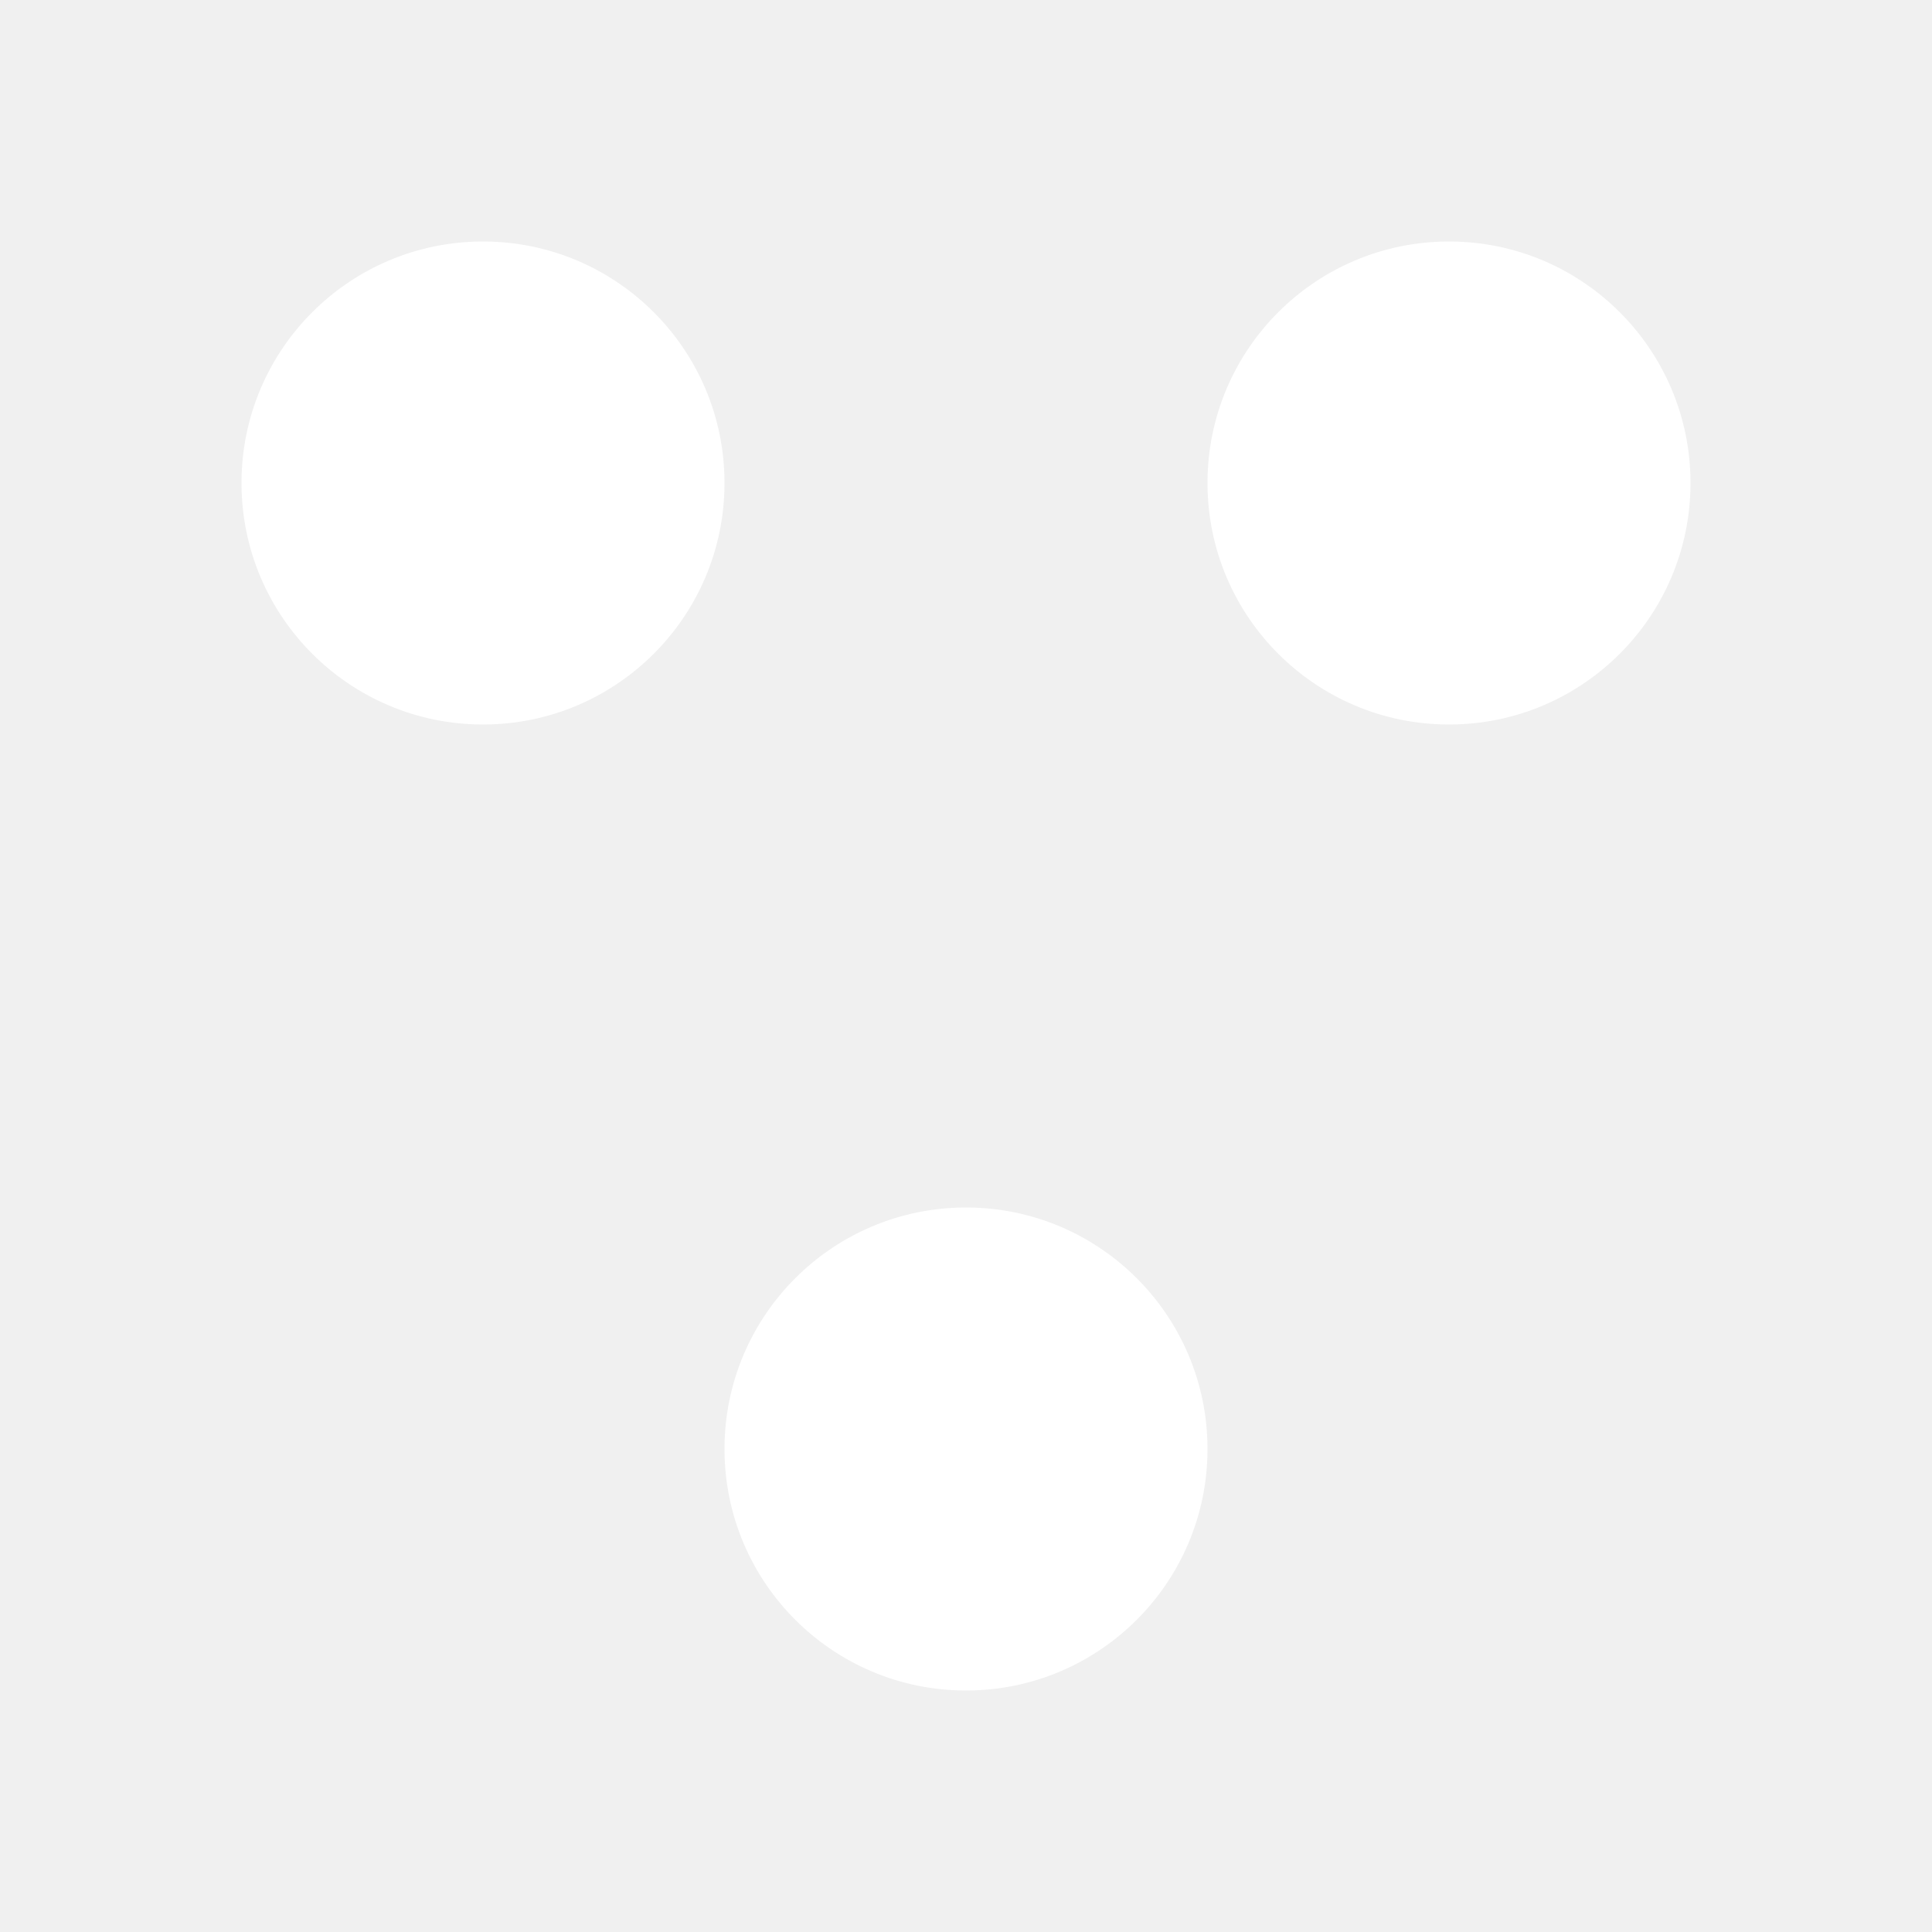
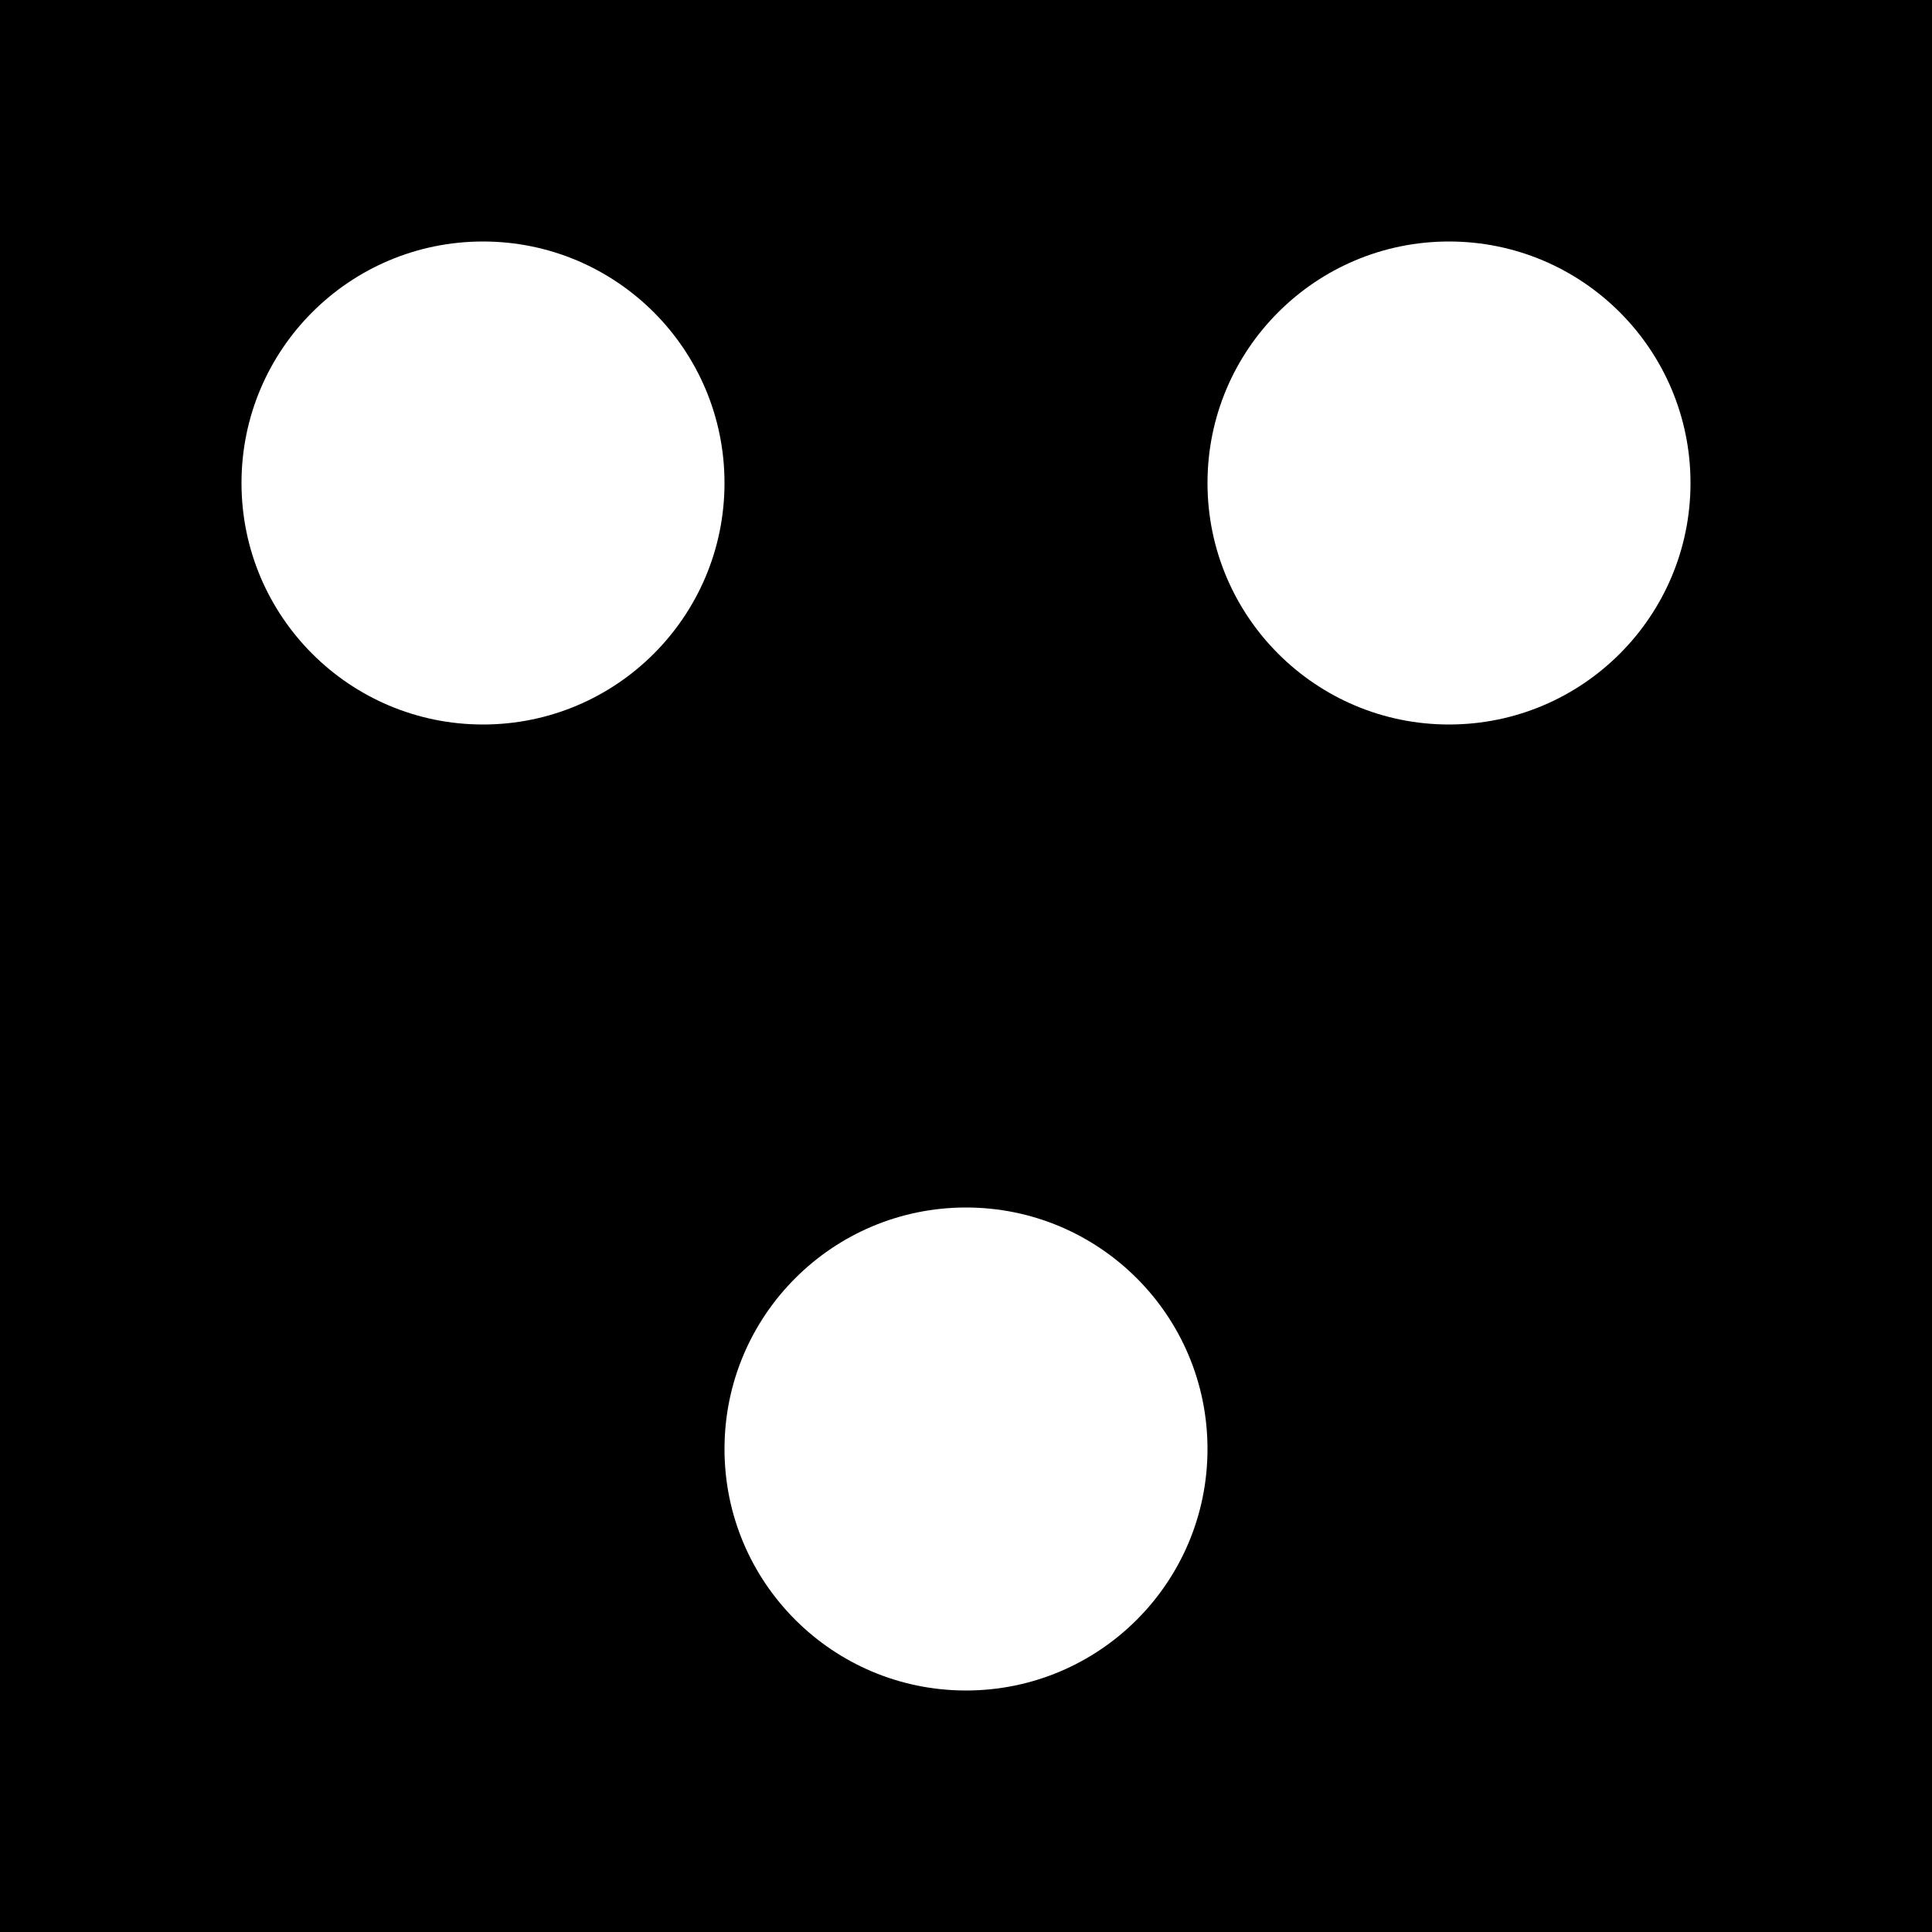
<svg xmlns="http://www.w3.org/2000/svg" viewBox="0 0 24 24" width="24" height="24">
+   <rect />
+   <rect width="24" height="24" fill="#000000" />
  <circle cx="6" cy="6" r="3" fill="#FFFFFF" />
  <circle cx="18" cy="6" r="3" fill="#FFFFFF" />
  <circle cx="12" cy="18" r="3" fill="#FFFFFF" />
</svg>
